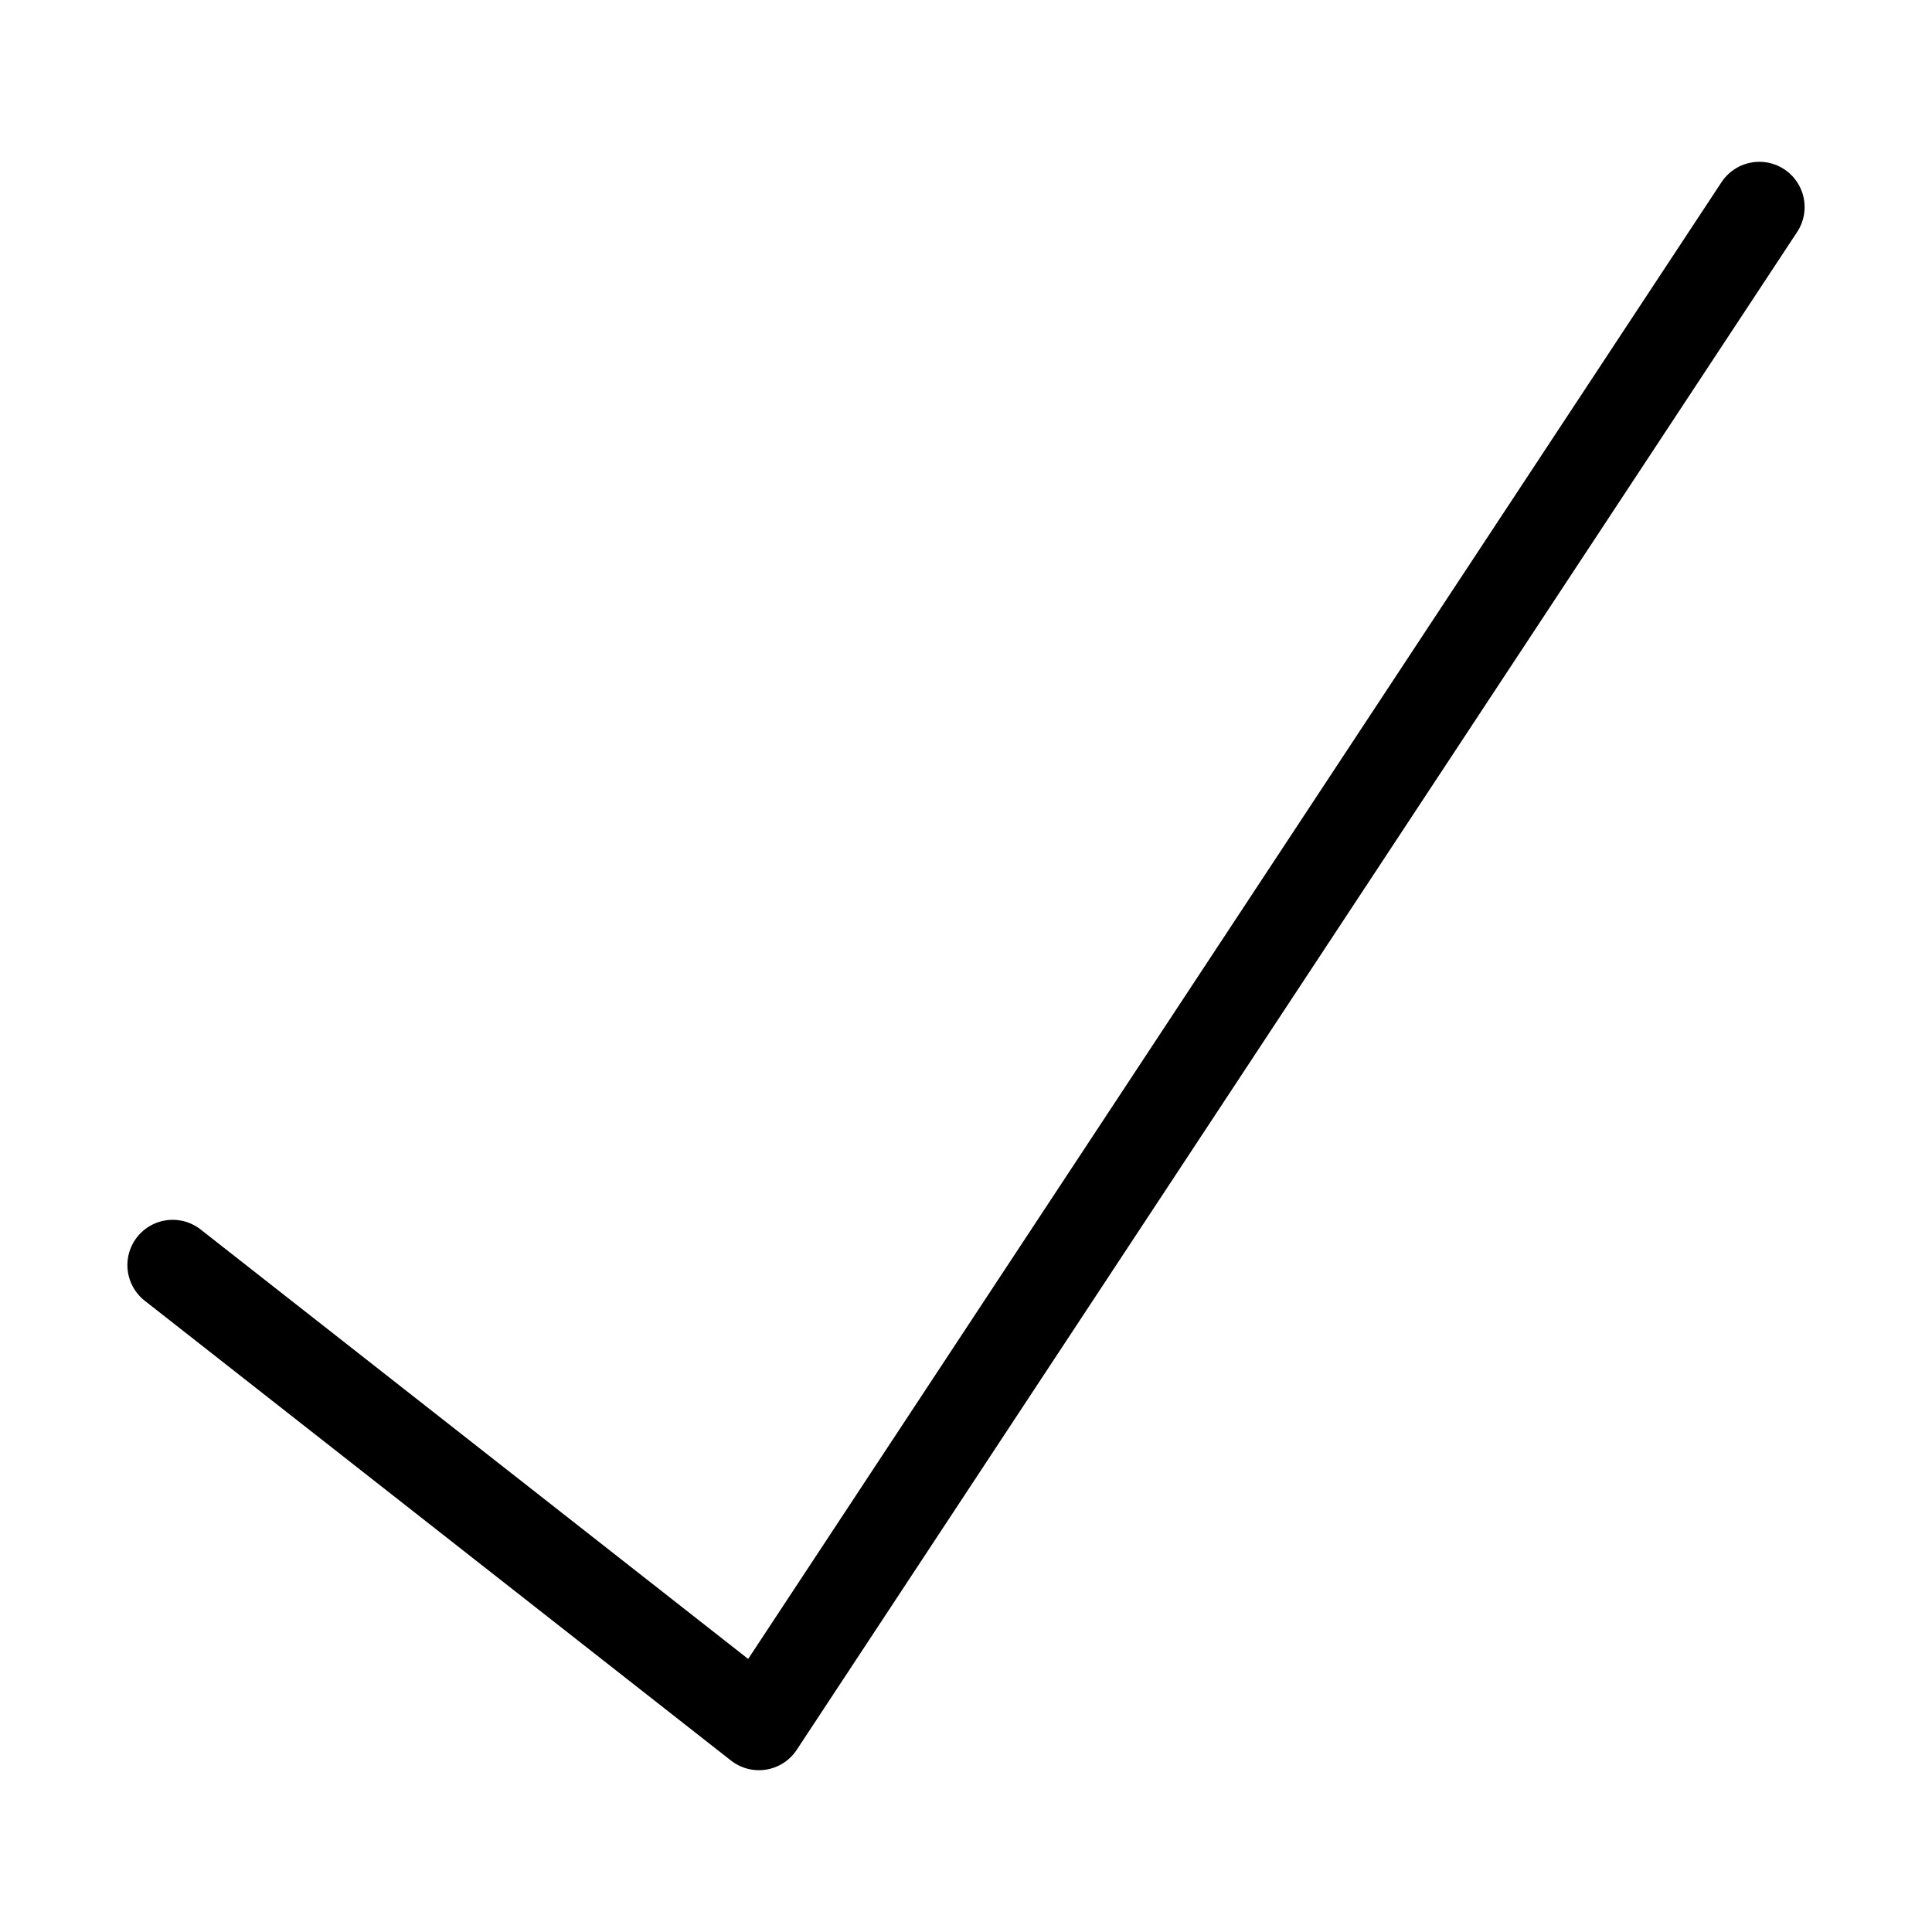
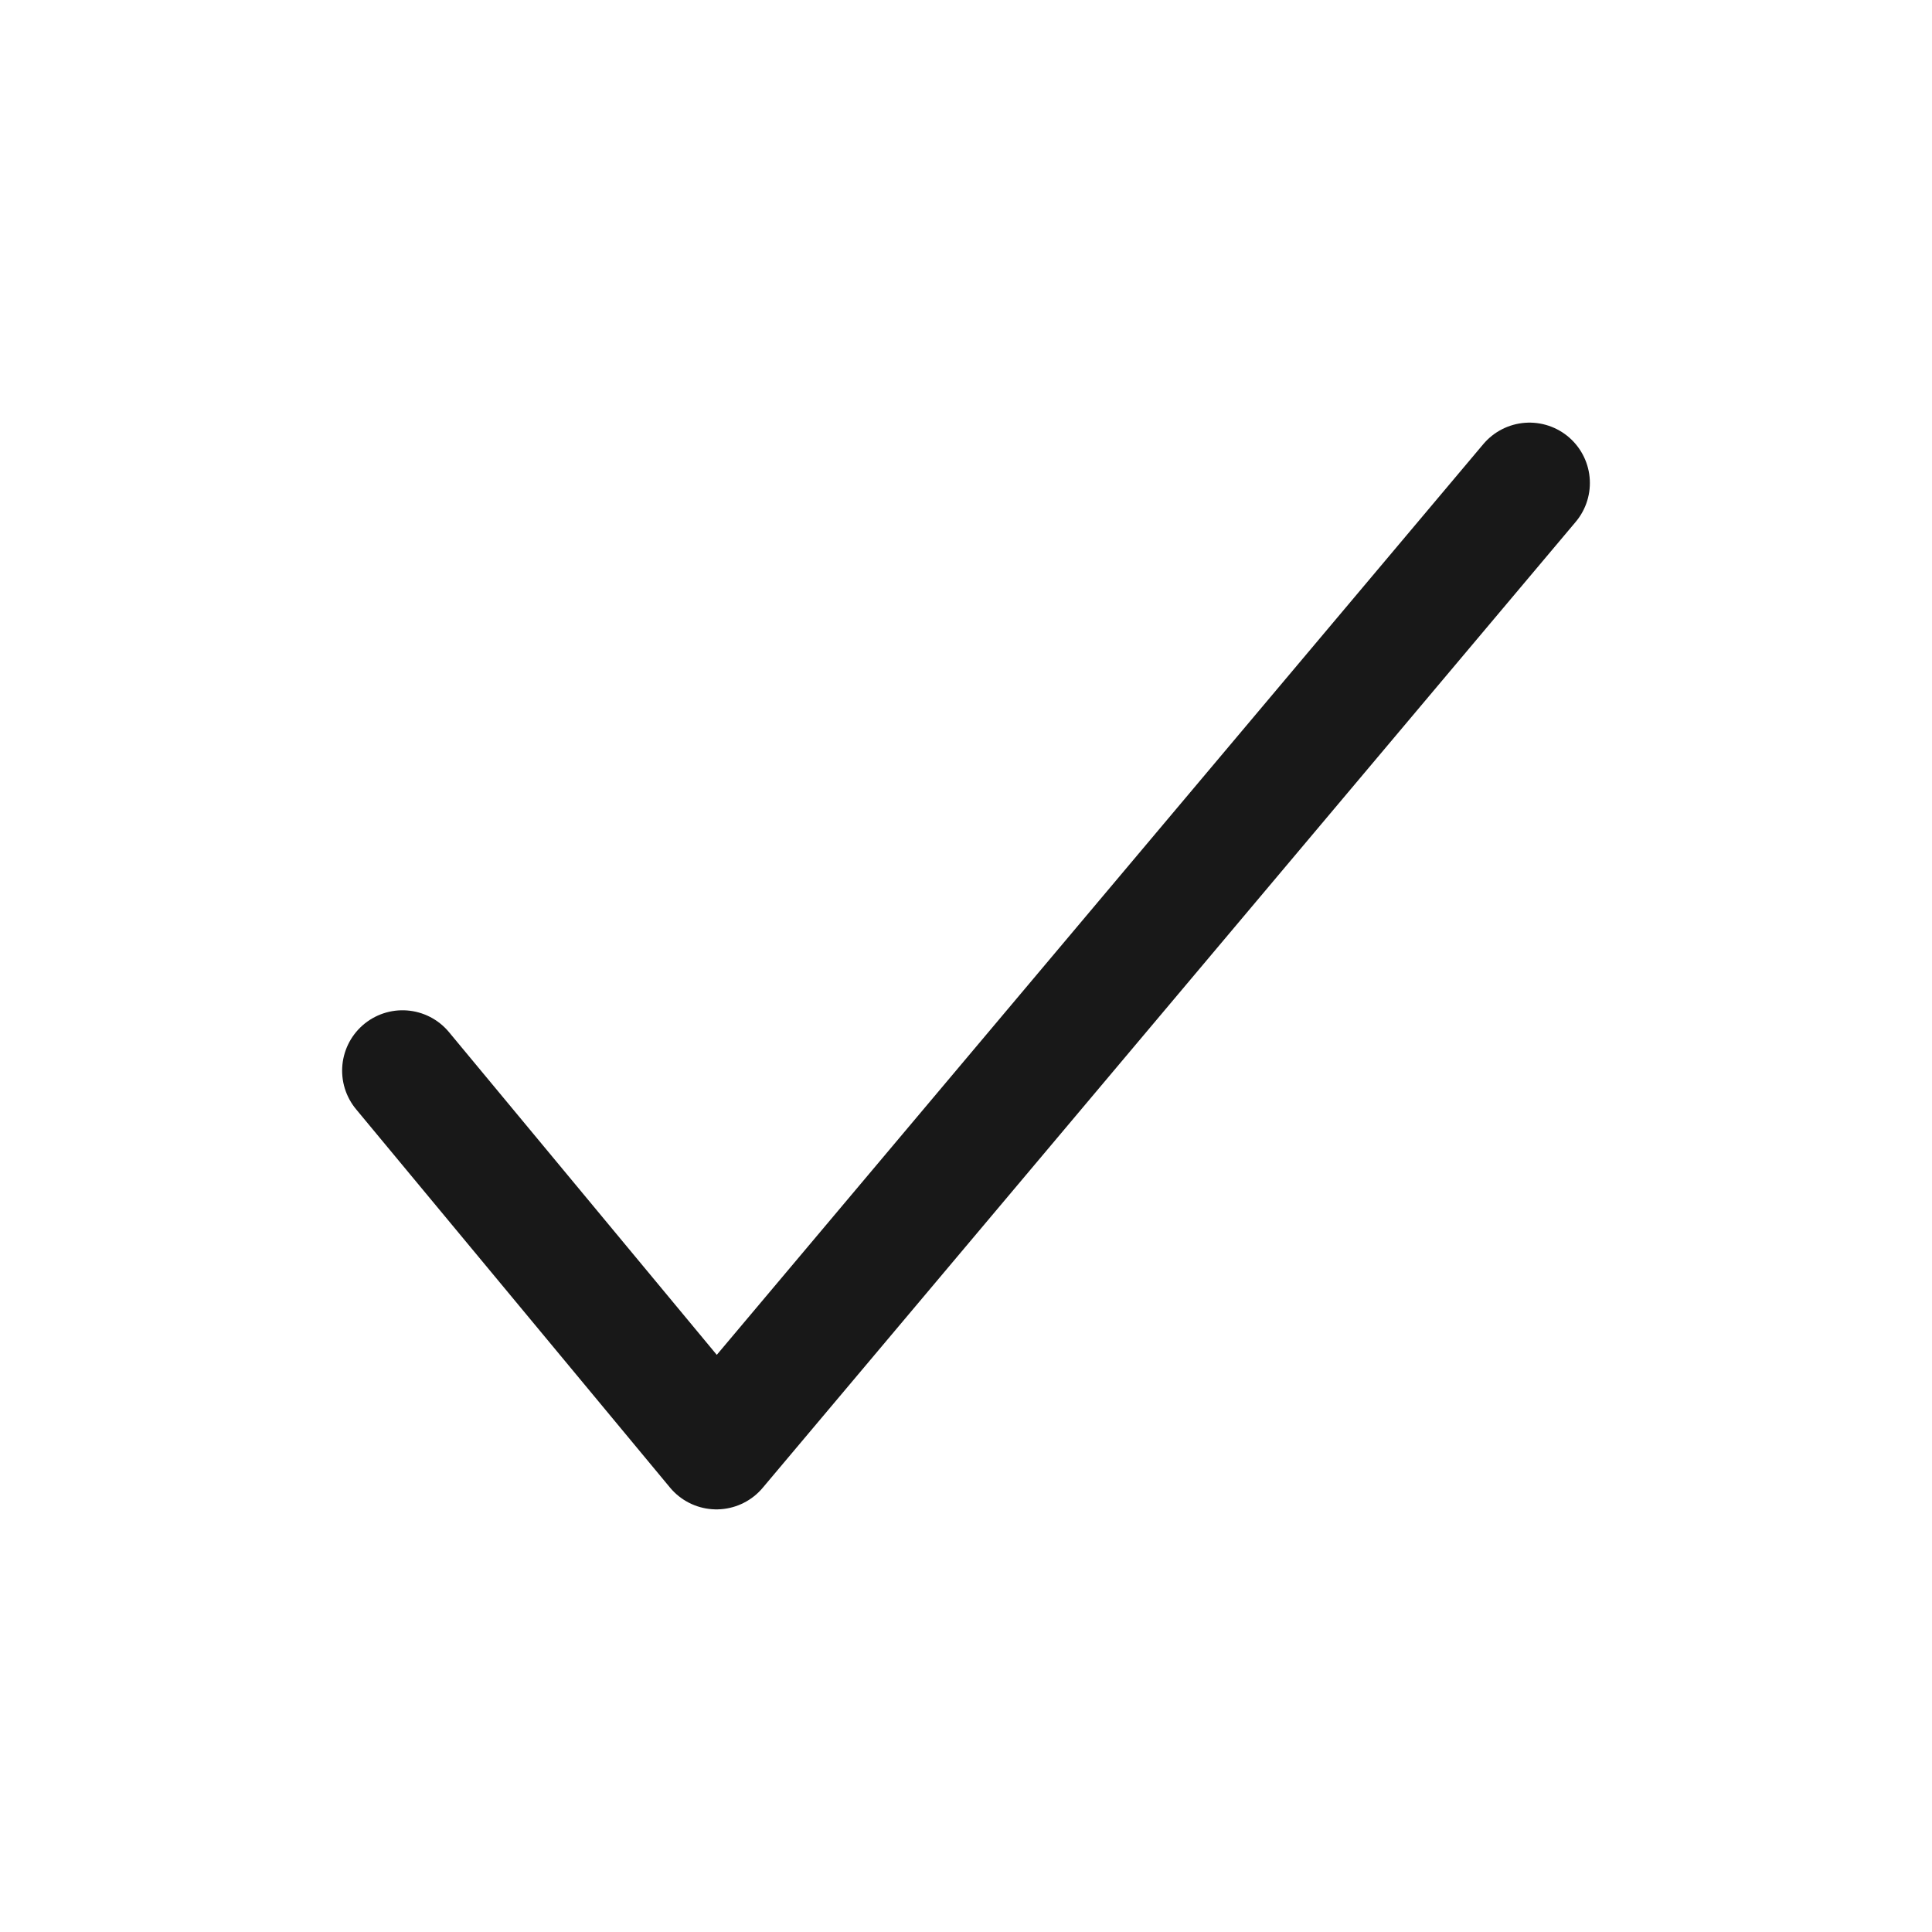
- <svg xmlns="http://www.w3.org/2000/svg" width="16" height="16">
-   <path d="M1.43 10.477l4.855 3.808 8.285-12.57" fill="none" stroke="#000" stroke-width=".75" stroke-linecap="round" stroke-linejoin="round" />
+ <svg xmlns="http://www.w3.org/2000/svg" width="24" height="24" viewBox="0 0 24 24" fill="none">
+   <path d="M5 13.3L8.9 18L19 6" stroke="#181818" stroke-width="1.5" stroke-linecap="round" stroke-linejoin="round" />
</svg>
